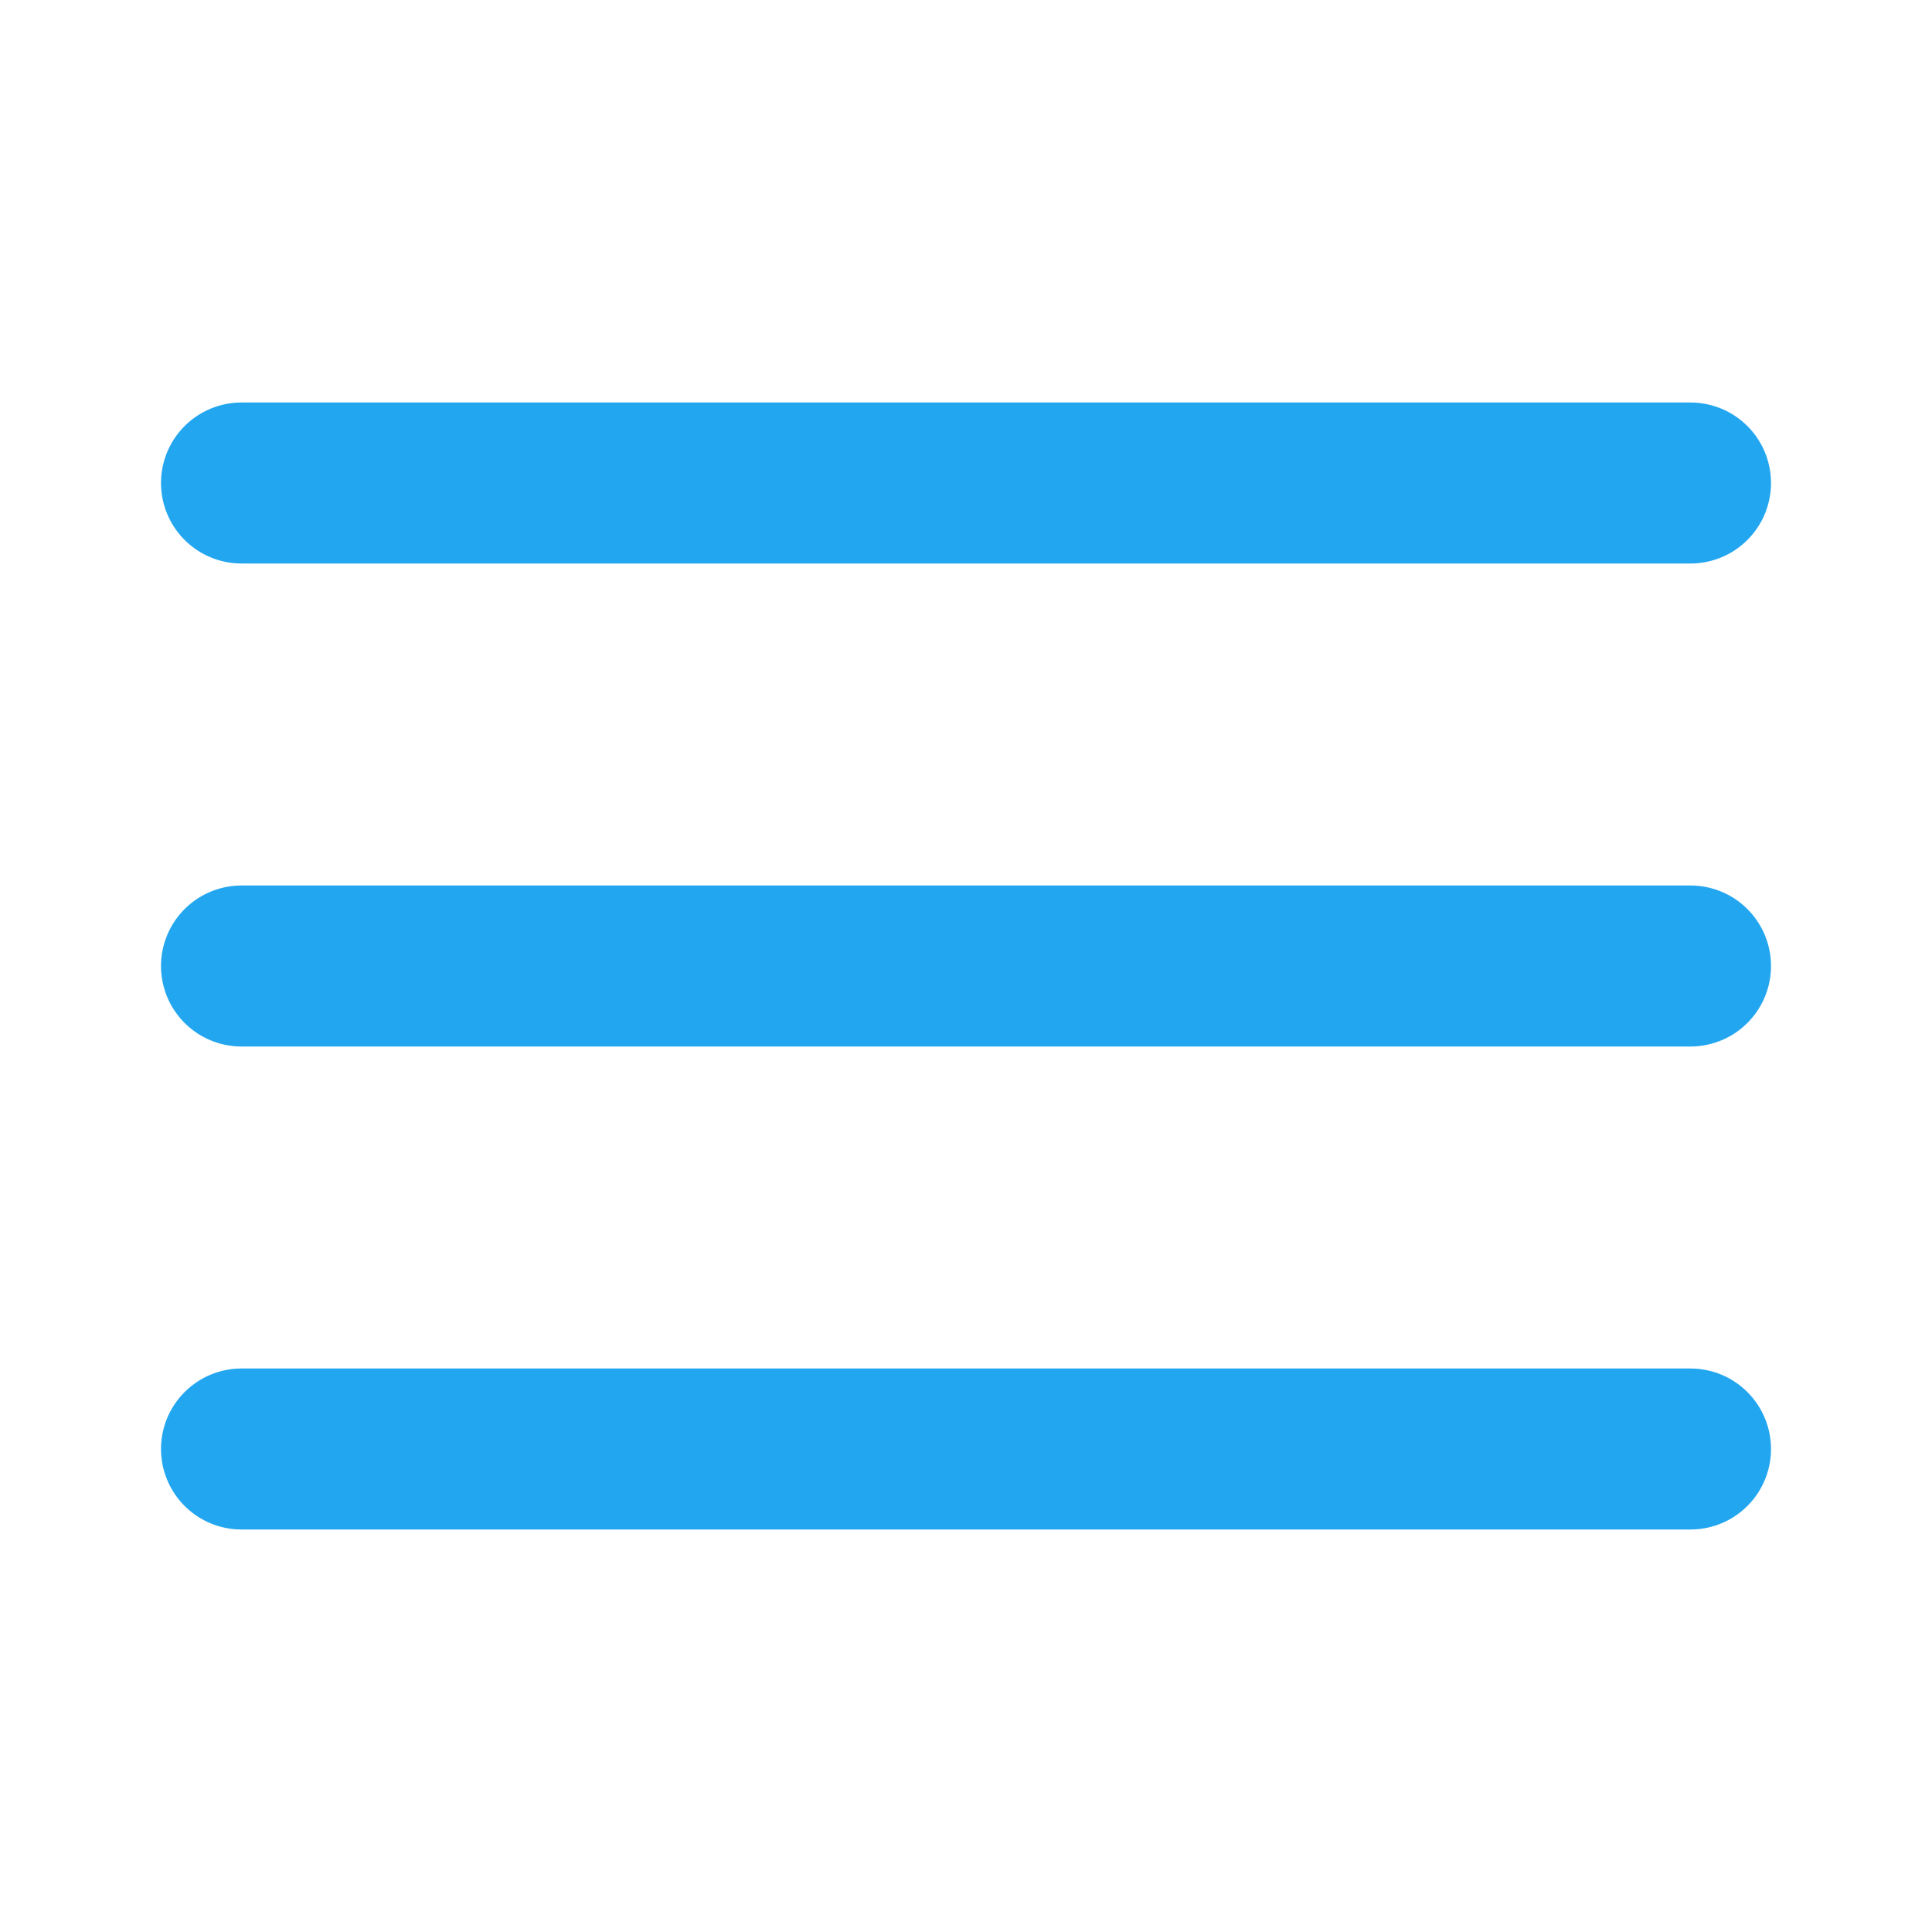
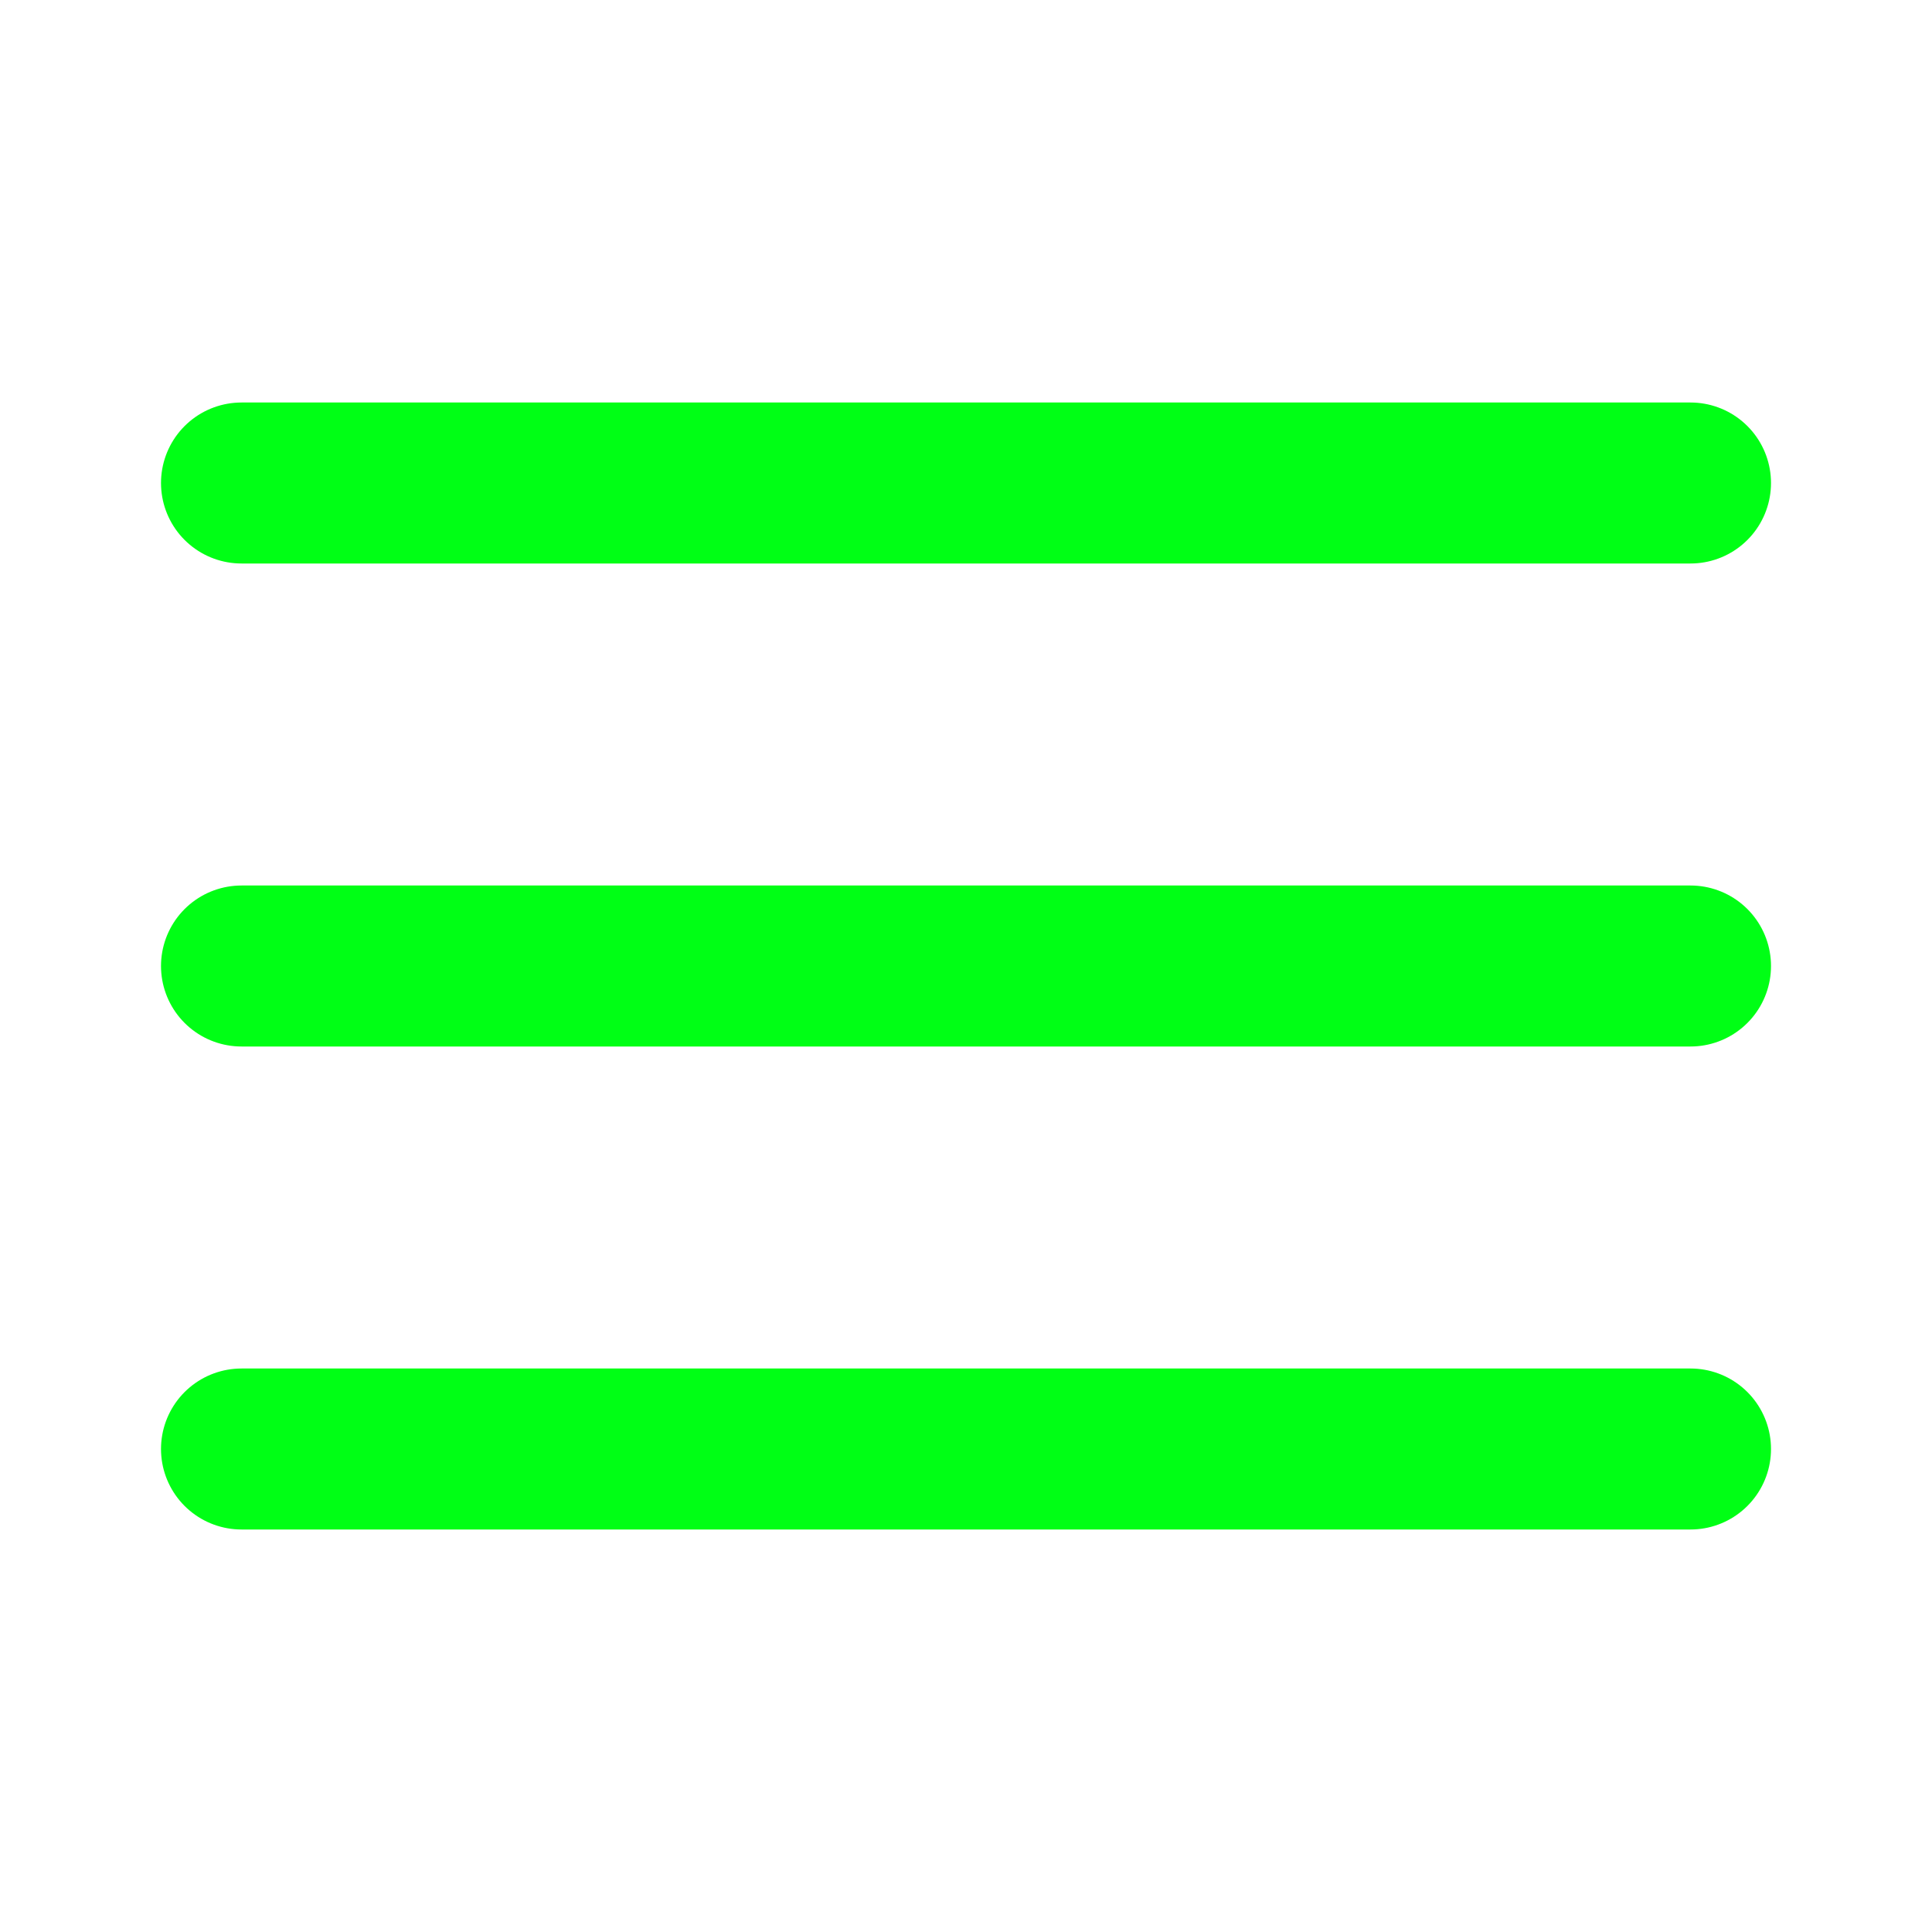
<svg xmlns="http://www.w3.org/2000/svg" width="24" height="24" viewBox="0 0 24 24" fill="none">
-   <path d="M3 12H21" stroke="#23A6F0" stroke-width="2" stroke-linecap="round" stroke-linejoin="round" />
-   <path d="M3 6H21" stroke="#23A6F0" stroke-width="2" stroke-linecap="round" stroke-linejoin="round" />
-   <path d="M3 18H21" stroke="#23A6F0" stroke-width="2" stroke-linecap="round" stroke-linejoin="round" />
+   <path d="M3 12H21" stroke="#00ff15" stroke-width="2" stroke-linecap="round" stroke-linejoin="round" />
+   <path d="M3 6H21" stroke="#00ff15" stroke-width="2" stroke-linecap="round" stroke-linejoin="round" />
+   <path d="M3 18H21" stroke="#00ff15" stroke-width="2" stroke-linecap="round" stroke-linejoin="round" />
</svg>
